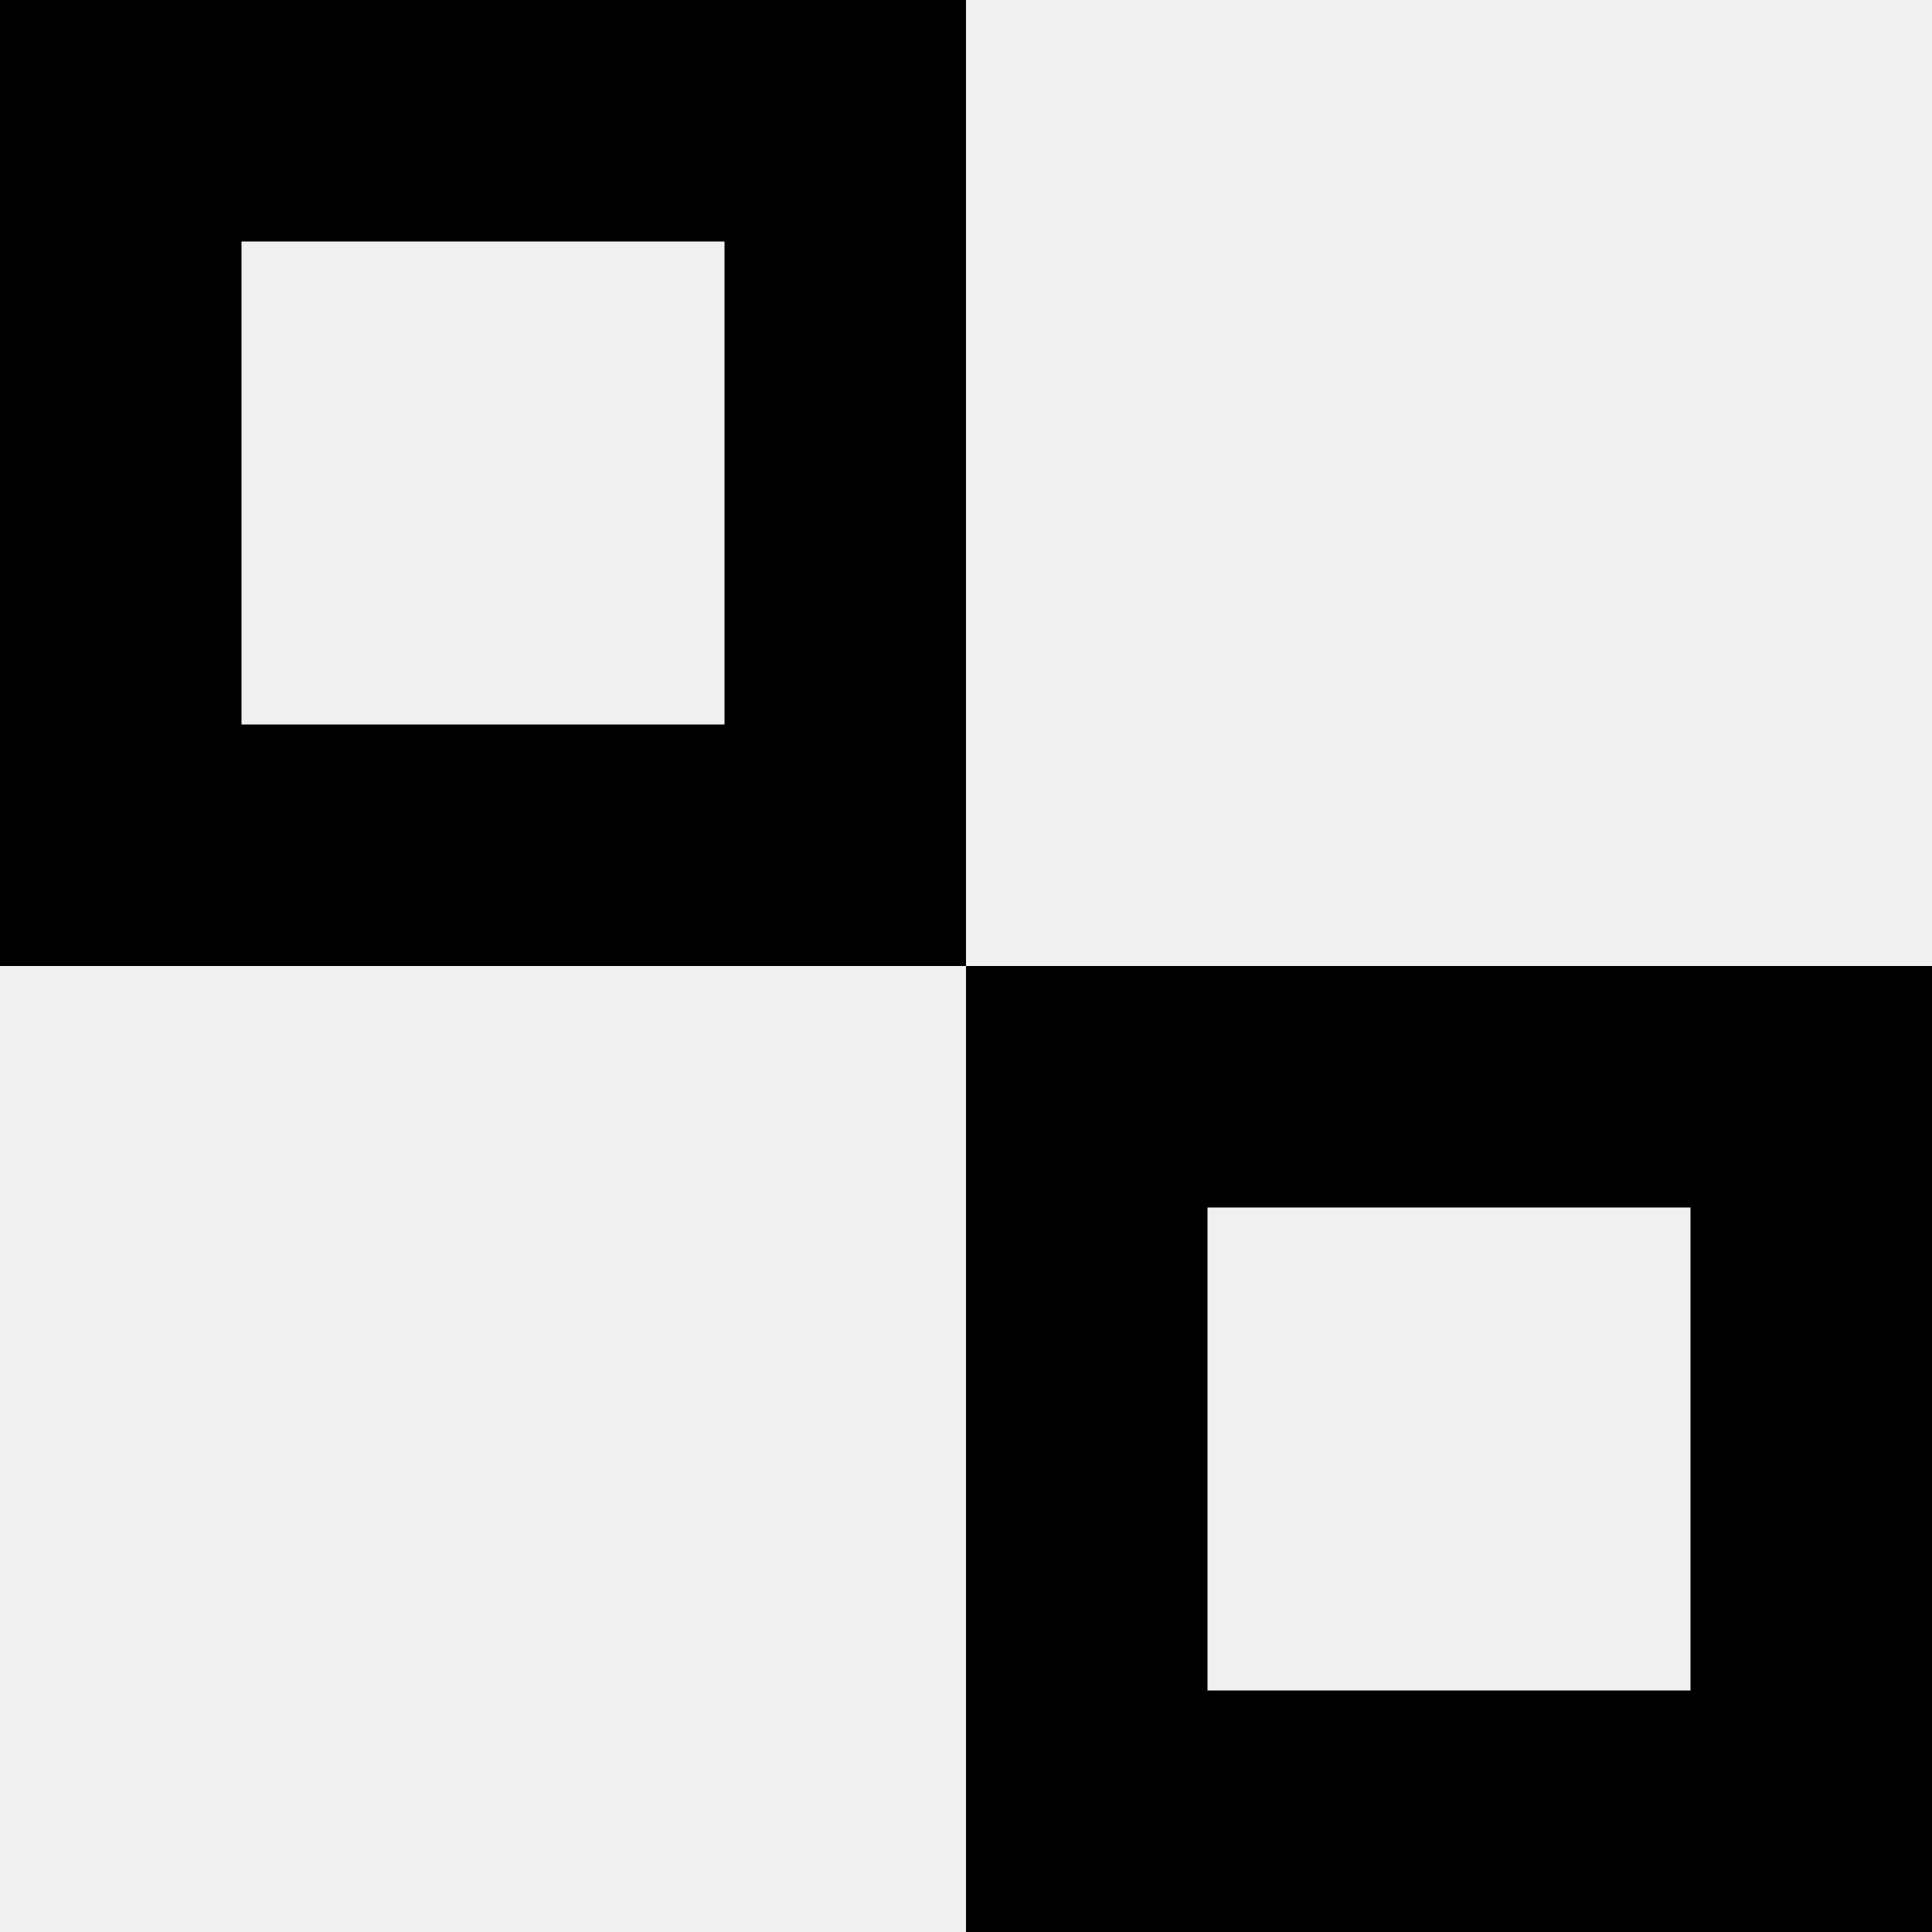
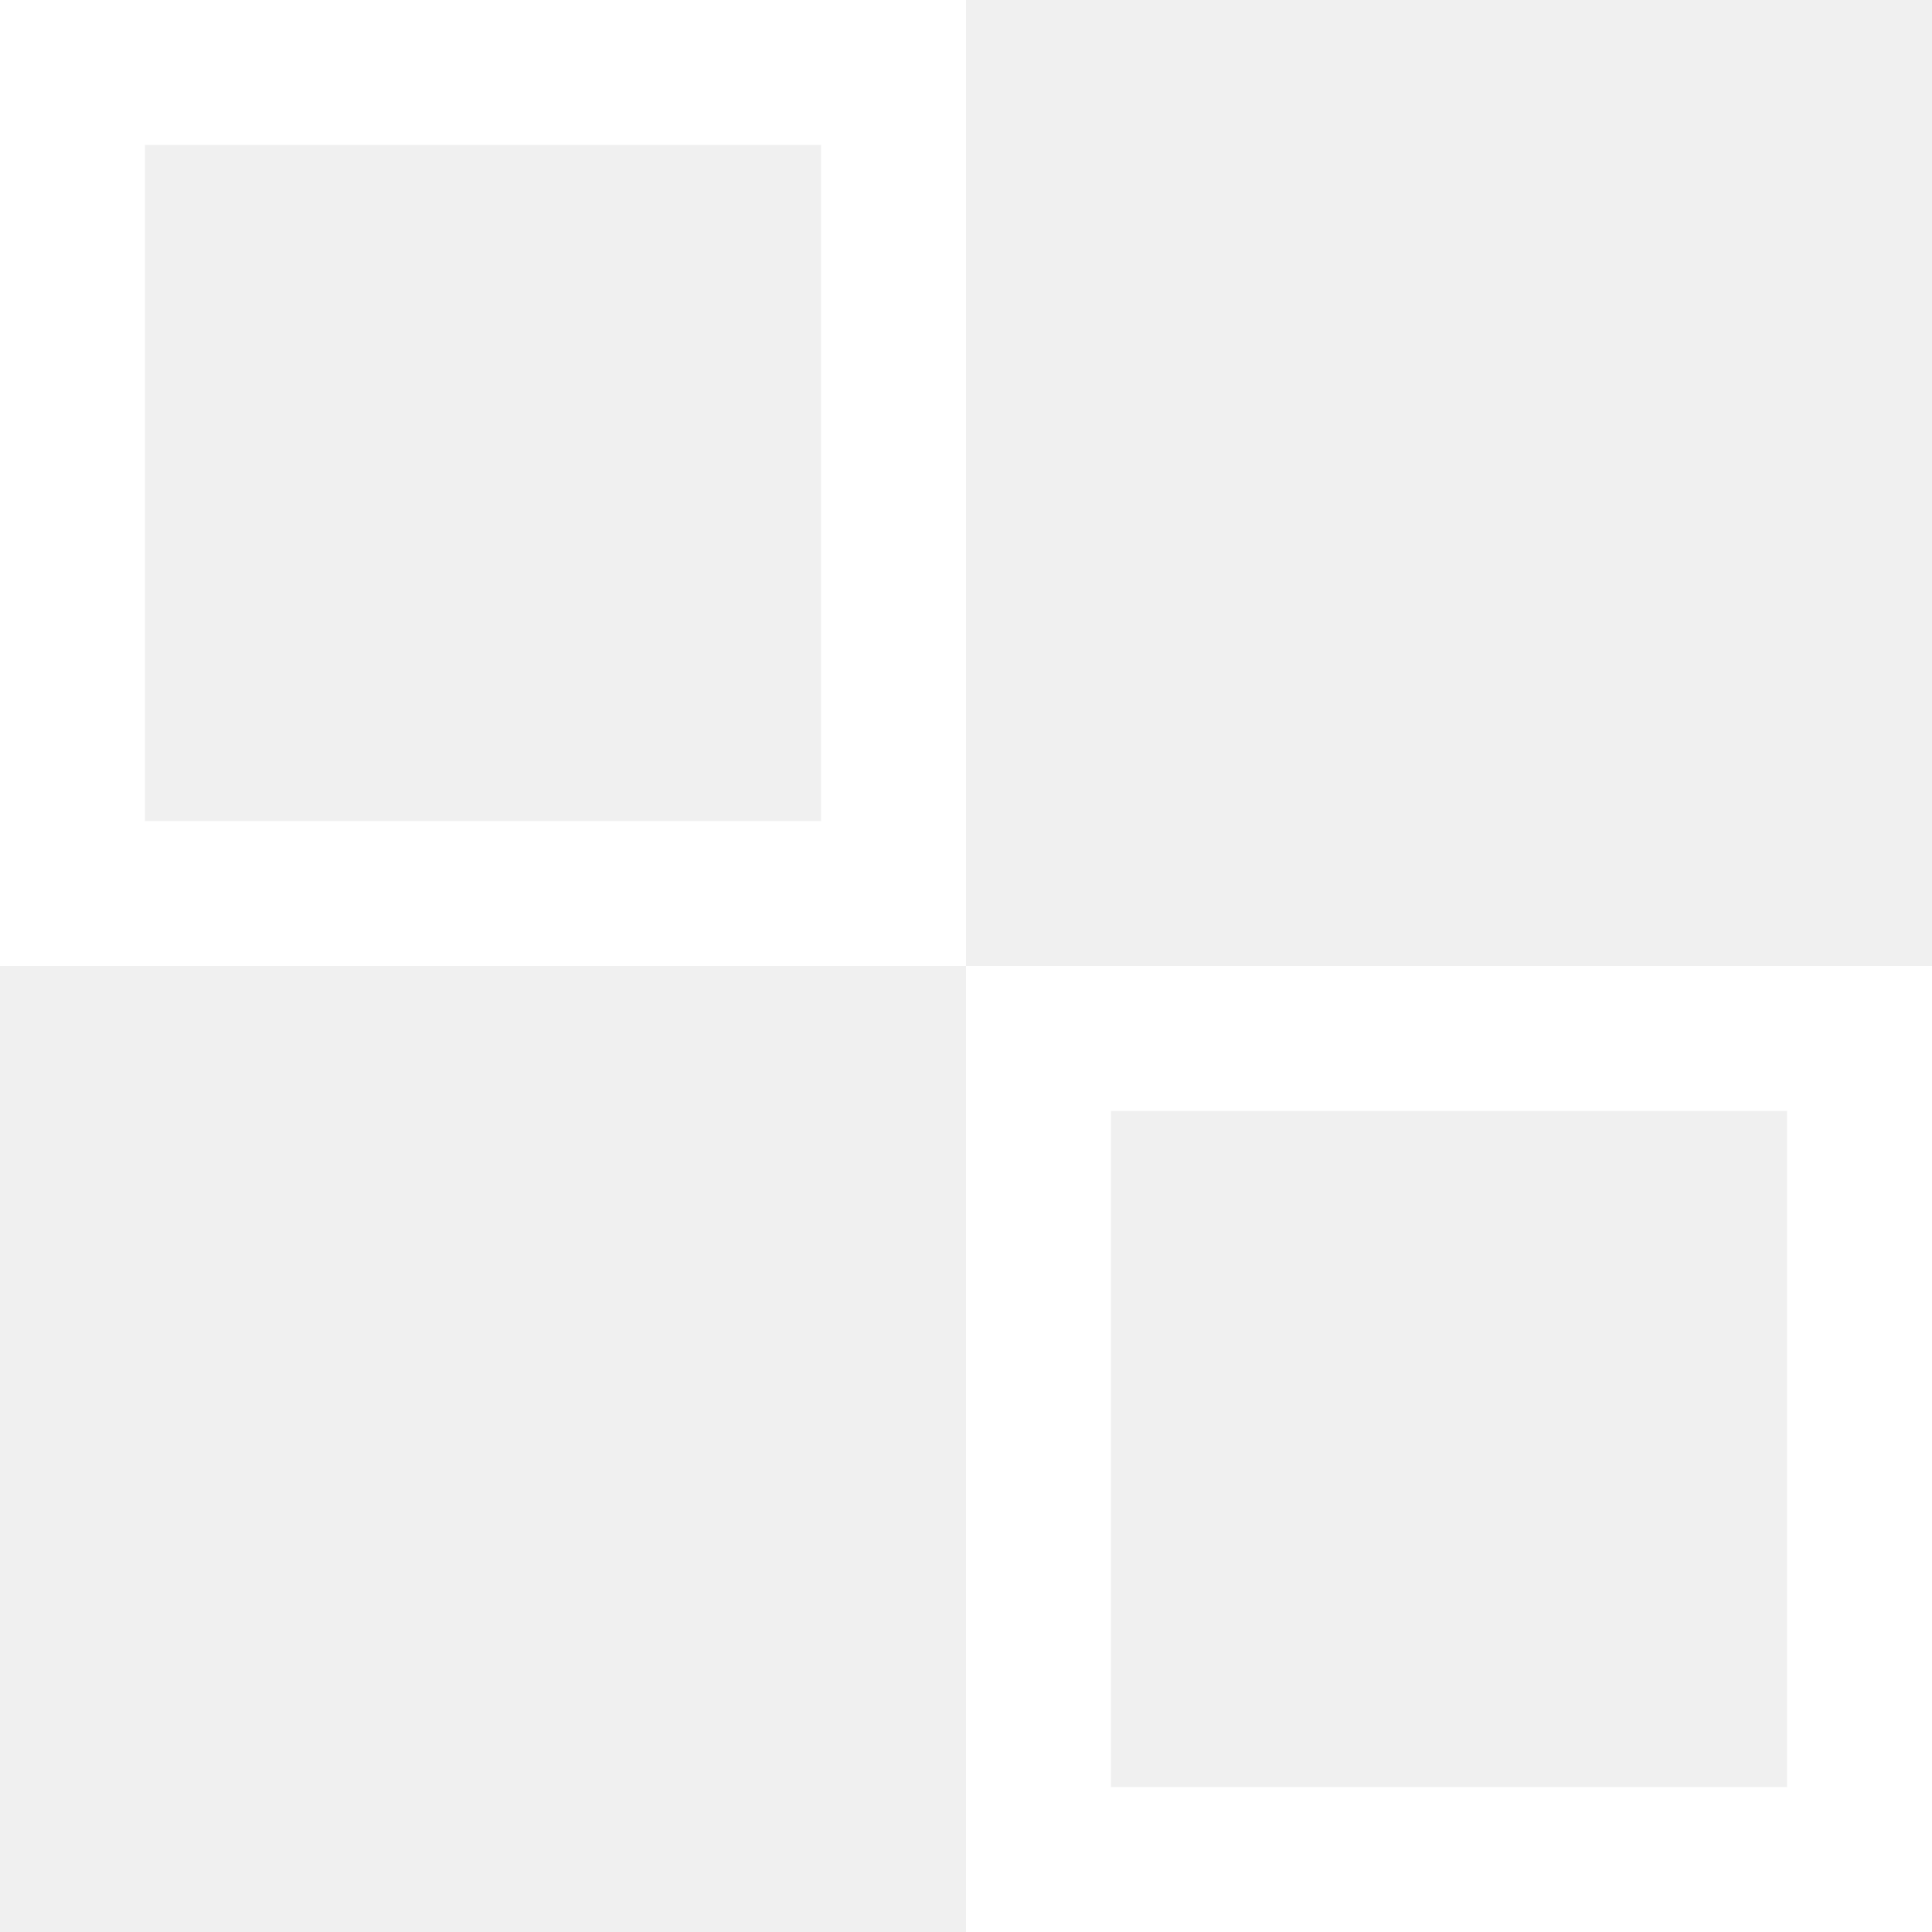
<svg xmlns="http://www.w3.org/2000/svg" width="40" height="40" viewBox="0 0 40 40" fill="none">
-   <rect x="22.5" y="22.5" width="15" height="15" stroke="black" stroke-width="5" />
-   <rect x="2.5" y="2.5" width="15" height="15" stroke="black" stroke-width="5" />
+   <rect x="21.5" y="21.5" width="17" height="17" stroke="white" stroke-width="3" />
+   <rect x="1.5" y="1.5" width="17" height="17" stroke="white" stroke-width="3" />
</svg>
